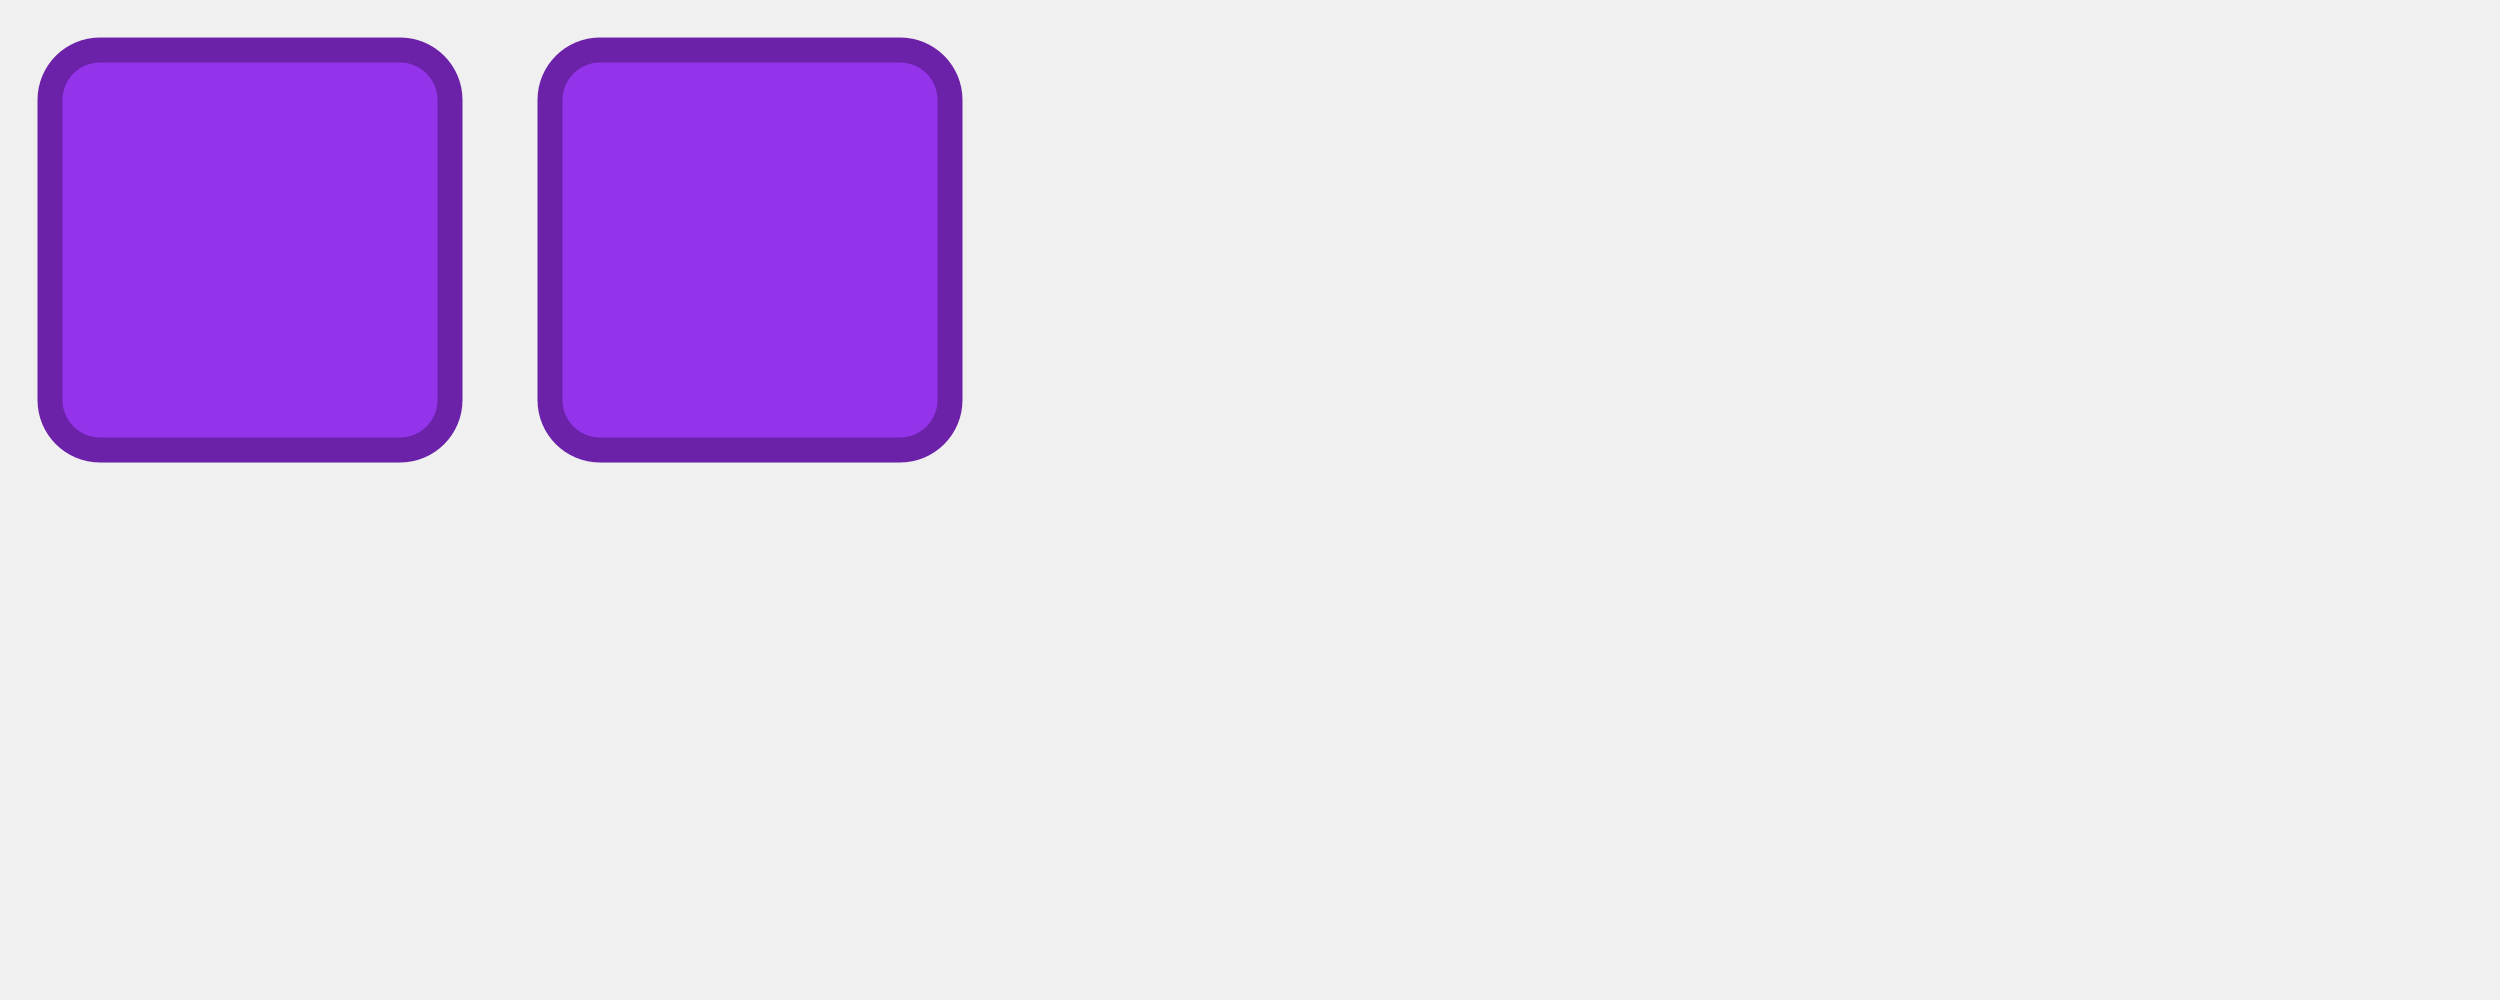
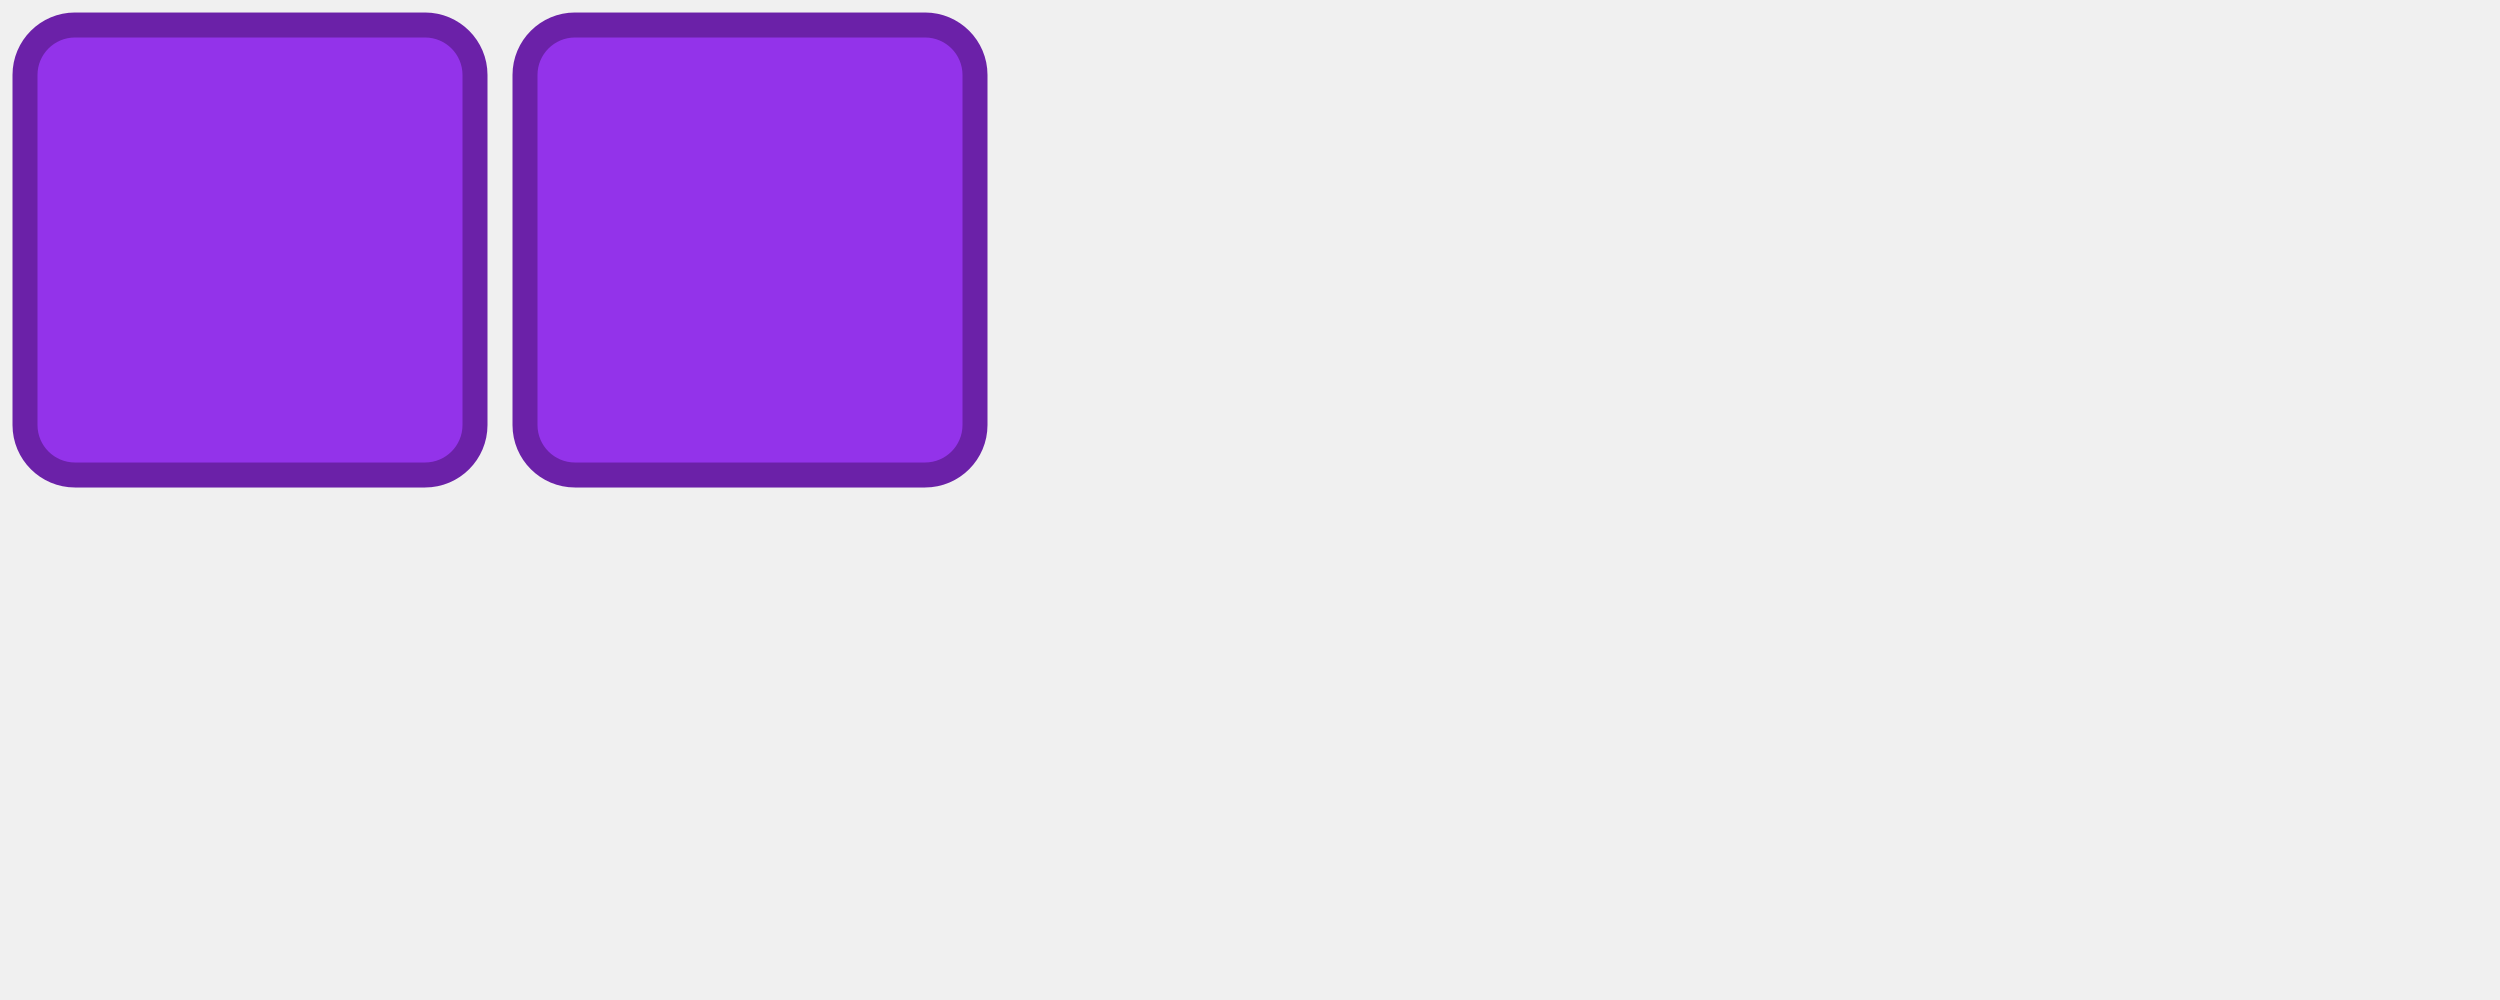
- <svg xmlns="http://www.w3.org/2000/svg" width="100" height="40" viewBox="0 0 100 40">
+ <svg xmlns="http://www.w3.org/2000/svg" width="800" height="320" viewBox="0 0 100 40">
  <rect width="100" height="40" fill="#fff" fill-opacity="0.02" />
-   <rect x="2" y="2" width="16" height="16" rx="2" fill="#9333ea" stroke="#6b21a8" stroke-width="1" />
-   <rect x="22" y="2" width="16" height="16" rx="2" fill="#9333ea" stroke="#6b21a8" stroke-width="1" />
+   <rect x="1" y="1" width="18" height="18" rx="2" fill="#9333ea" stroke="#6b21a8" stroke-width="1" />
+   <rect x="21" y="1" width="18" height="18" rx="2" fill="#9333ea" stroke="#6b21a8" stroke-width="1" />
</svg>
